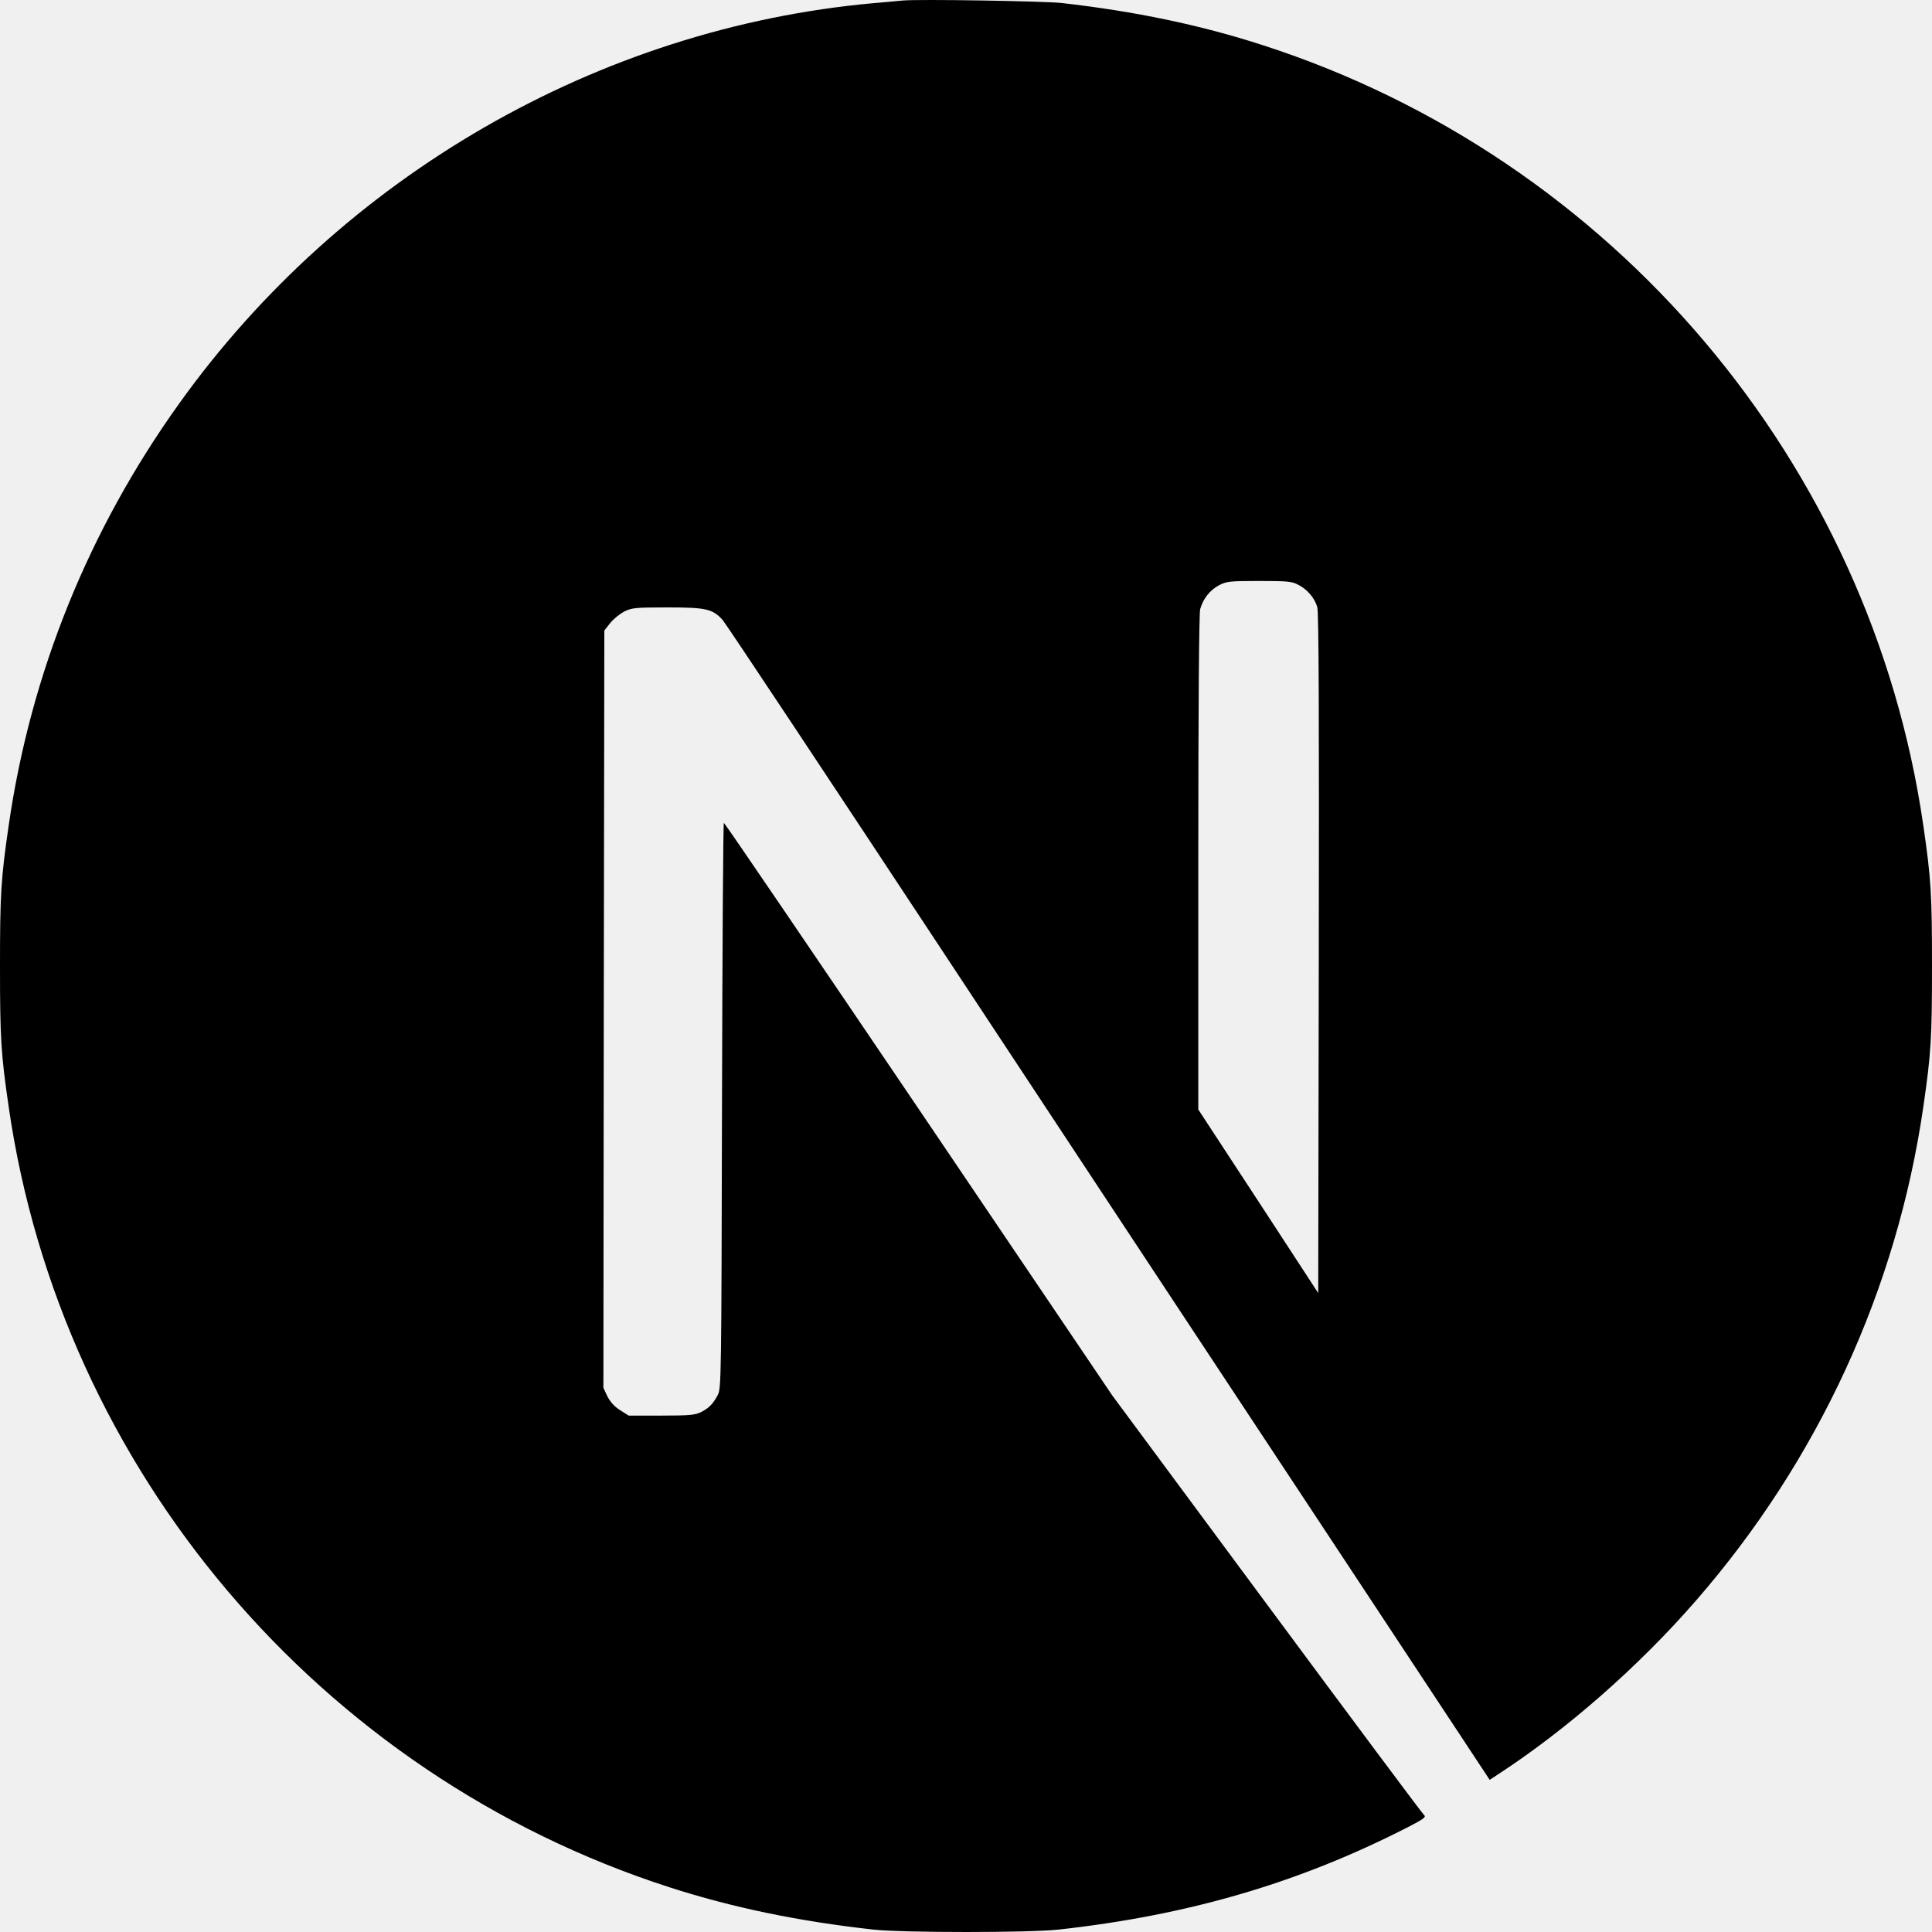
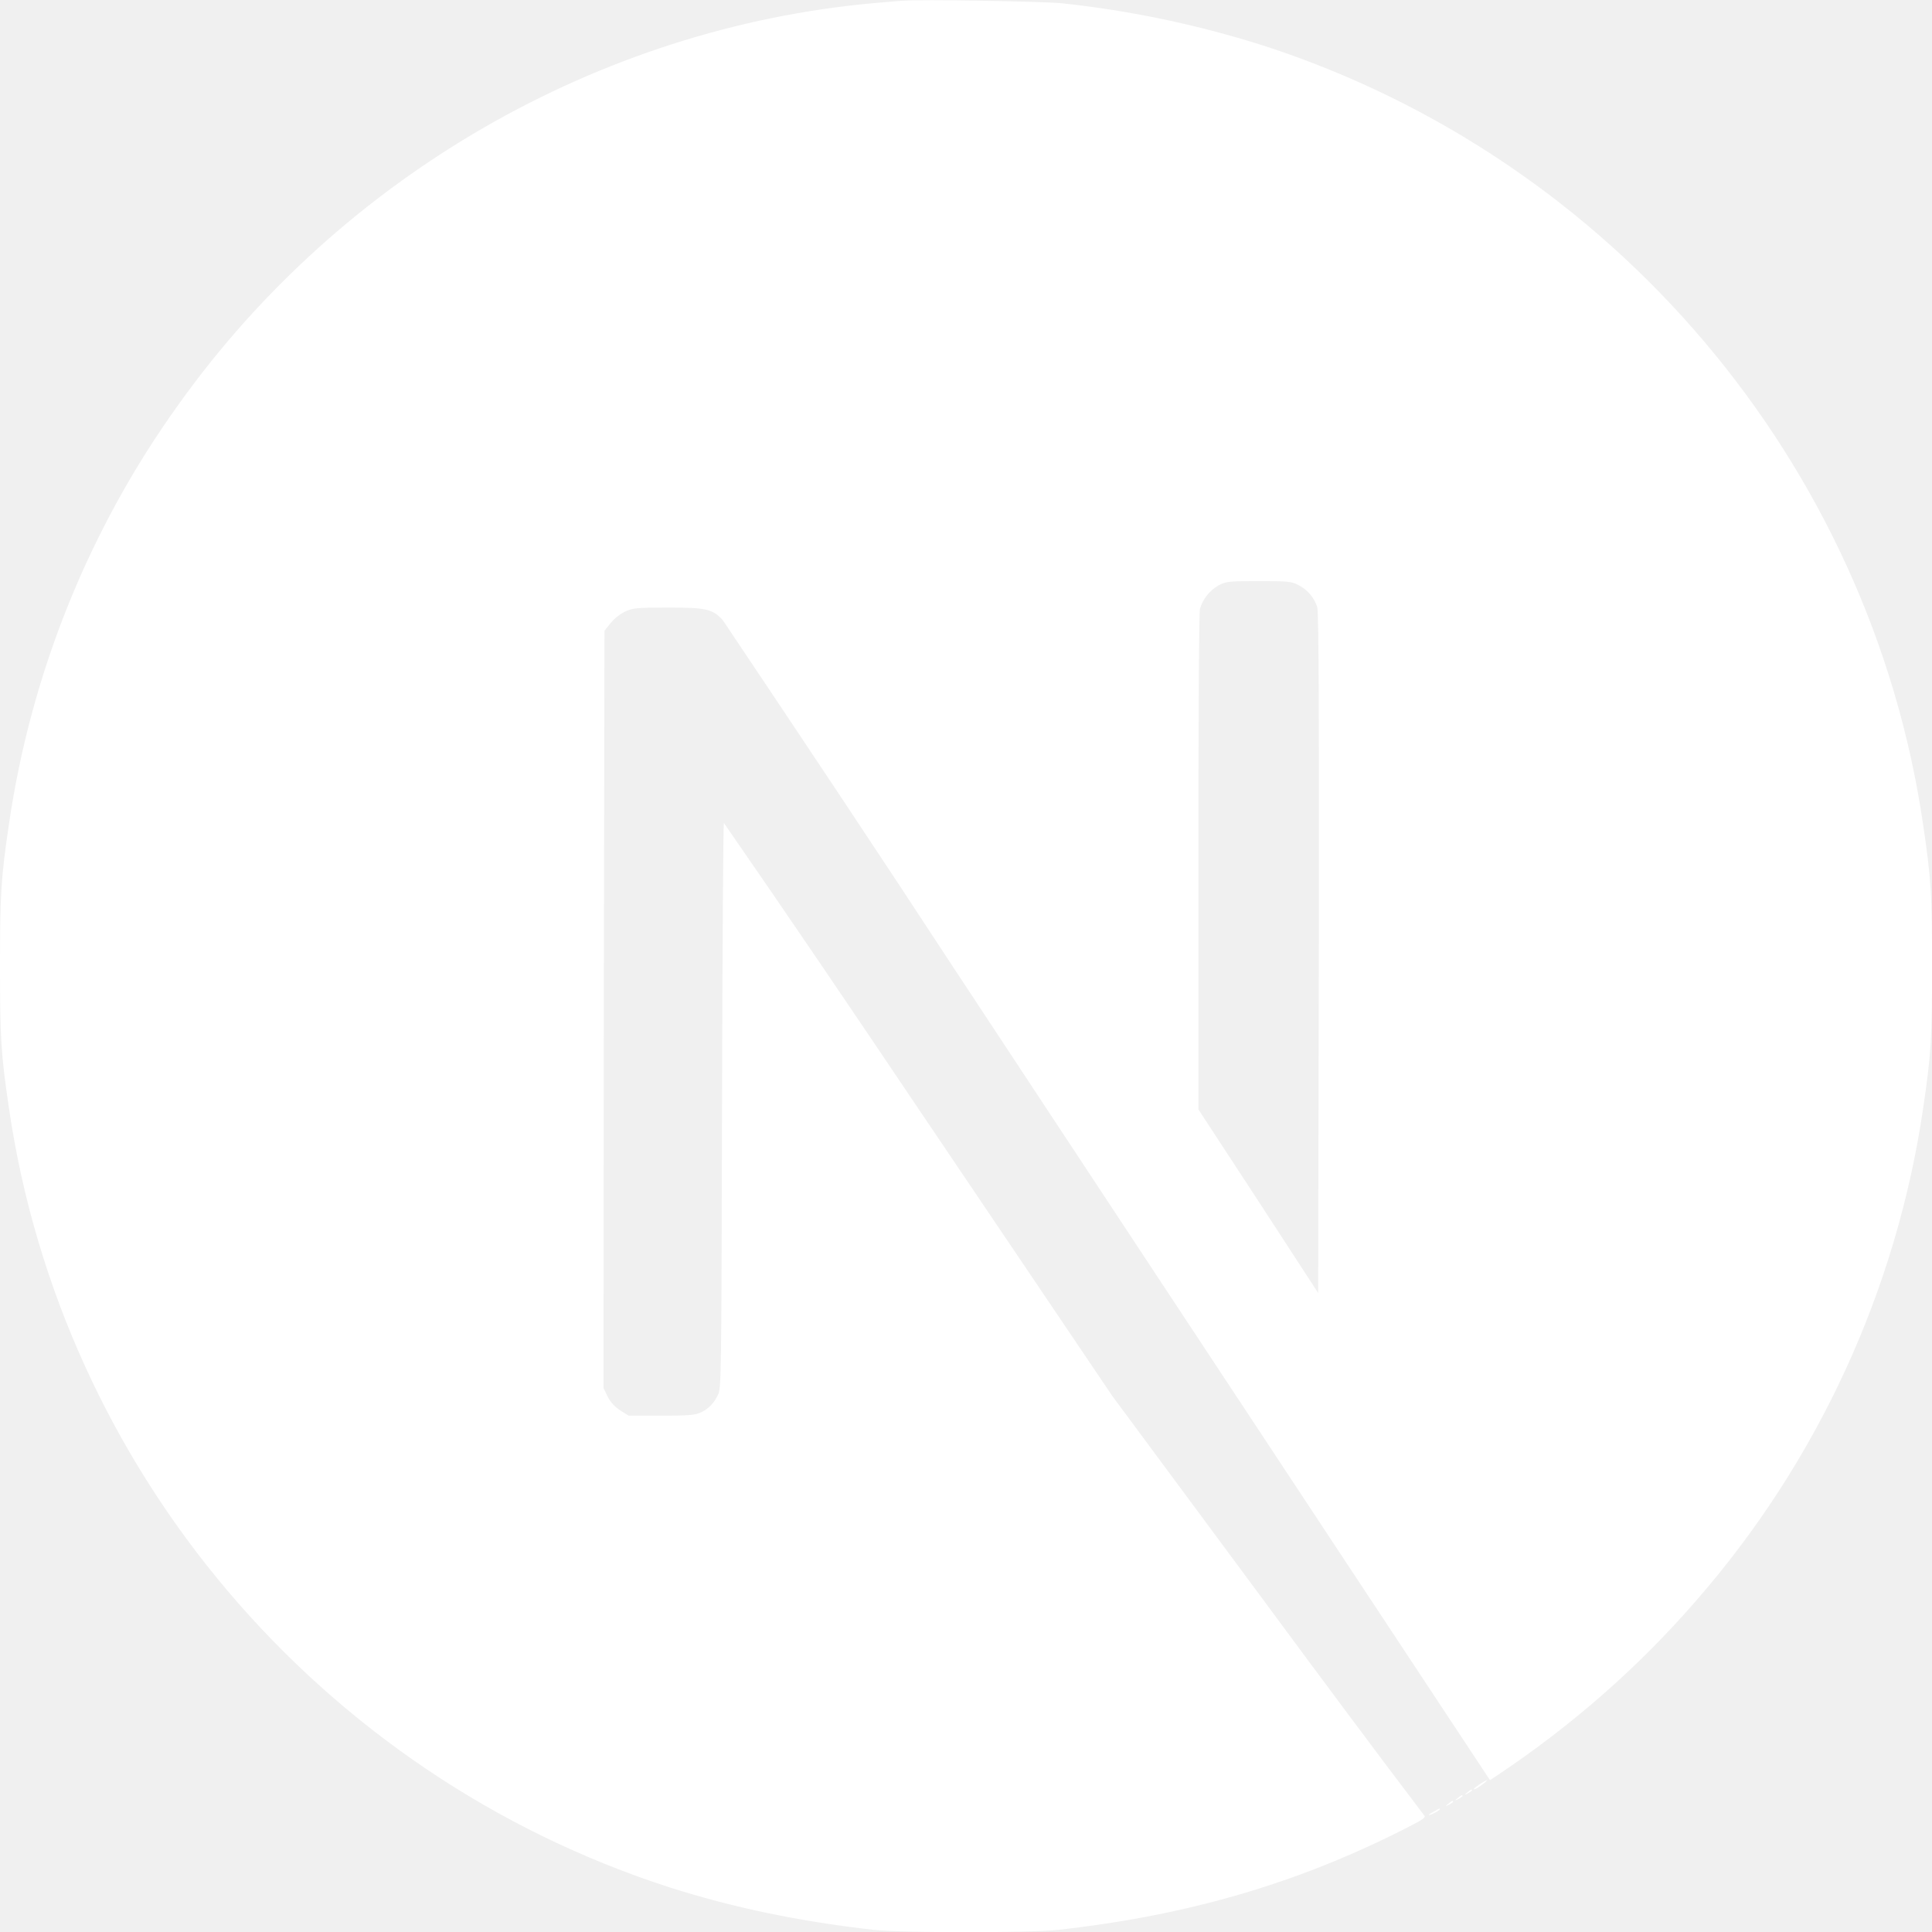
- <svg xmlns="http://www.w3.org/2000/svg" width="800px" height="800px" viewBox="0 0 256 256" version="1.1" preserveAspectRatio="xMidYMid">
-   <g>
-     <path d="M119.617,0.069 C119.066,0.119 117.315,0.294 115.738,0.419 C79.378,3.697 45.319,23.313 23.748,53.463 C11.736,70.227 4.054,89.243 1.151,109.385 C0.125,116.415 0,118.492 0,128.025 C0,137.558 0.125,139.635 1.151,146.666 C8.108,194.73 42.316,235.114 88.712,250.076 C97.02,252.754 105.778,254.58 115.738,255.681 C119.617,256.106 136.383,256.106 140.262,255.681 C157.454,253.779 172.018,249.526 186.382,242.195 C188.584,241.069 189.01,240.769 188.709,240.518 C188.509,240.368 179.125,227.783 167.864,212.57 L147.394,184.922 L121.744,146.966 C107.63,126.098 96.019,109.034 95.919,109.034 C95.819,109.009 95.718,125.873 95.668,146.465 C95.593,182.52 95.568,183.971 95.118,184.822 C94.467,186.048 93.967,186.549 92.916,187.099 C92.115,187.499 91.414,187.574 87.636,187.574 L83.306,187.574 L82.155,186.849 C81.404,186.373 80.854,185.748 80.479,185.022 L79.953,183.896 L80.003,133.73 L80.078,83.538 L80.854,82.562 C81.254,82.037 82.105,81.361 82.706,81.036 C83.732,80.536 84.132,80.486 88.461,80.486 C93.566,80.486 94.417,80.686 95.743,82.137 C96.119,82.537 110.007,103.455 126.624,128.651 C143.24,153.846 165.962,188.25 177.123,205.139 L197.393,235.84 L198.419,235.164 C207.503,229.259 217.112,220.852 224.719,212.095 C240.91,193.504 251.345,170.836 254.849,146.666 C255.875,139.635 256,137.558 256,128.025 C256,118.492 255.875,116.415 254.849,109.385 C247.892,61.32 213.684,20.936 167.288,5.974 C159.105,3.322 150.397,1.495 140.637,0.394 C138.235,0.144 121.694,-0.131 119.617,0.069 L119.617,0.069 Z M172.018,77.483 C173.219,78.084 174.195,79.235 174.545,80.436 C174.746,81.086 174.796,94.998 174.746,126.349 L174.671,171.336 L166.738,159.176 L158.78,147.016 L158.78,114.314 C158.78,93.171 158.88,81.286 159.03,80.711 C159.431,79.31 160.307,78.209 161.508,77.558 C162.534,77.033 162.909,76.983 166.838,76.983 C170.542,76.983 171.192,77.033 172.018,77.483 Z" fill="#000000">
- 
- </path>
+ <svg xmlns="http://www.w3.org/2000/svg" fill="#ffffff" width="800px" height="800px" viewBox="0 0 32 32">
+   <g id="SVGRepo_bgCarrier" stroke-width="0" />
+   <g id="SVGRepo_tracerCarrier" stroke-linecap="round" stroke-linejoin="round" />
+   <g id="SVGRepo_iconCarrier">
+     <path d="M23.749 30.005c-0.119 0.063-0.109 0.083 0.005 0.025 0.037-0.015 0.068-0.036 0.095-0.061 0-0.021 0-0.021-0.1 0.036zM23.989 29.875c-0.057 0.047-0.057 0.047 0.011 0.016 0.036-0.021 0.068-0.041 0.068-0.047 0-0.027-0.016-0.021-0.079 0.031zM24.145 29.781c-0.057 0.047-0.057 0.047 0.011 0.016 0.037-0.021 0.068-0.043 0.068-0.048 0-0.025-0.016-0.020-0.079 0.032zM24.303 29.688c-0.057 0.047-0.057 0.047 0.009 0.015 0.037-0.020 0.068-0.041 0.068-0.047 0-0.025-0.016-0.020-0.077 0.032zM24.516 29.547c-0.109 0.073-0.147 0.12-0.047 0.068 0.067-0.041 0.181-0.131 0.161-0.131-0.043 0.016-0.079 0.043-0.115 0.063zM14.953 0.011c-0.073 0.005-0.292 0.025-0.484 0.041-4.548 0.412-8.803 2.86-11.5 6.631-1.491 2.067-2.459 4.468-2.824 6.989-0.129 0.88-0.145 1.14-0.145 2.333 0 1.192 0.016 1.448 0.145 2.328 0.871 6.011 5.147 11.057 10.943 12.927 1.043 0.333 2.136 0.563 3.381 0.704 0.484 0.052 2.577 0.052 3.061 0 2.152-0.24 3.969-0.771 5.767-1.688 0.276-0.14 0.328-0.177 0.291-0.208-0.88-1.161-1.744-2.323-2.609-3.495l-2.557-3.453-3.203-4.745c-1.068-1.588-2.14-3.172-3.229-4.744-0.011 0-0.025 2.109-0.031 4.681-0.011 4.505-0.011 4.688-0.068 4.792-0.057 0.125-0.151 0.229-0.276 0.287-0.099 0.047-0.188 0.057-0.661 0.057h-0.541l-0.141-0.088c-0.088-0.057-0.161-0.136-0.208-0.229l-0.068-0.141 0.005-6.271 0.011-6.271 0.099-0.125c0.063-0.077 0.141-0.14 0.229-0.187 0.131-0.063 0.183-0.073 0.724-0.073 0.635 0 0.74 0.025 0.907 0.208 1.296 1.932 2.588 3.869 3.859 5.812 2.079 3.152 4.917 7.453 6.312 9.563l2.537 3.839 0.125-0.083c1.219-0.813 2.328-1.781 3.285-2.885 2.016-2.308 3.324-5.147 3.767-8.177 0.129-0.88 0.145-1.141 0.145-2.333 0-1.193-0.016-1.448-0.145-2.328-0.871-6.011-5.147-11.057-10.943-12.928-1.084-0.343-2.199-0.577-3.328-0.697-0.303-0.031-2.371-0.068-2.631-0.041zM21.5 9.688c0.151 0.072 0.265 0.208 0.317 0.364 0.027 0.084 0.032 1.823 0.027 5.74l-0.011 5.624-0.989-1.52-0.995-1.521v-4.083c0-2.647 0.011-4.131 0.025-4.204 0.047-0.167 0.161-0.307 0.313-0.395 0.124-0.063 0.172-0.068 0.667-0.068 0.463 0 0.541 0.005 0.645 0.063z" />
  </g>
</svg>
